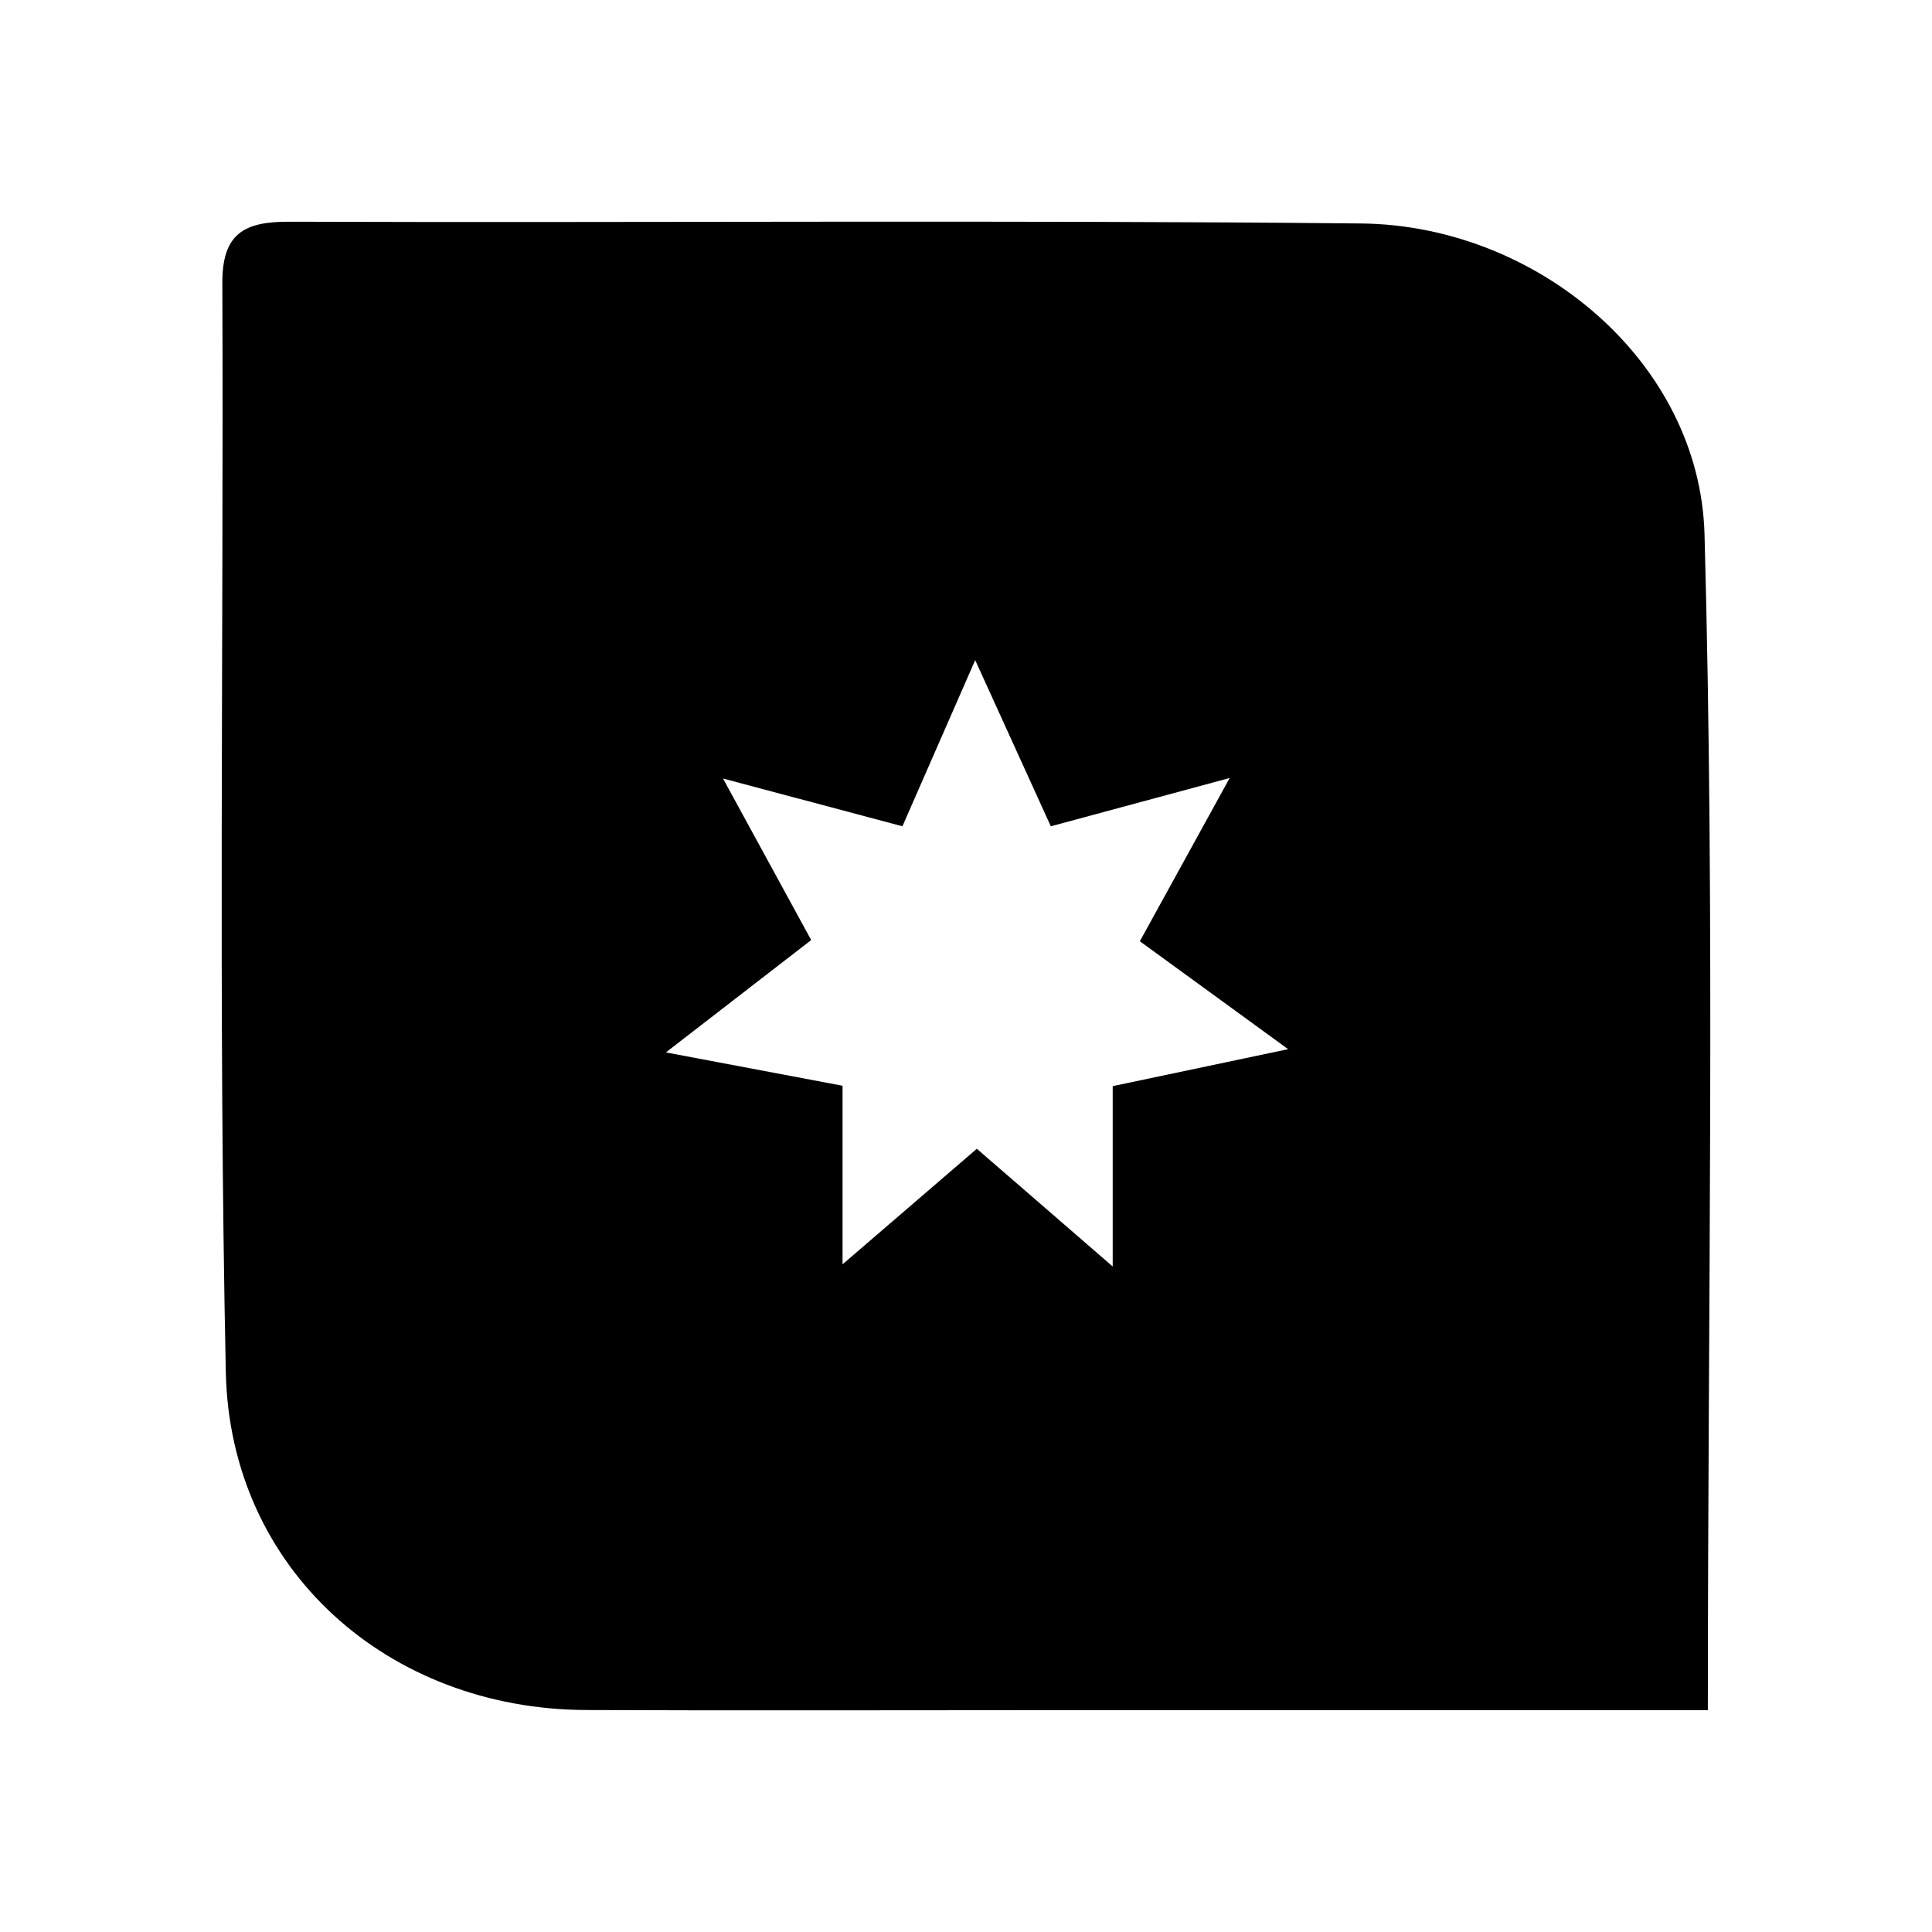
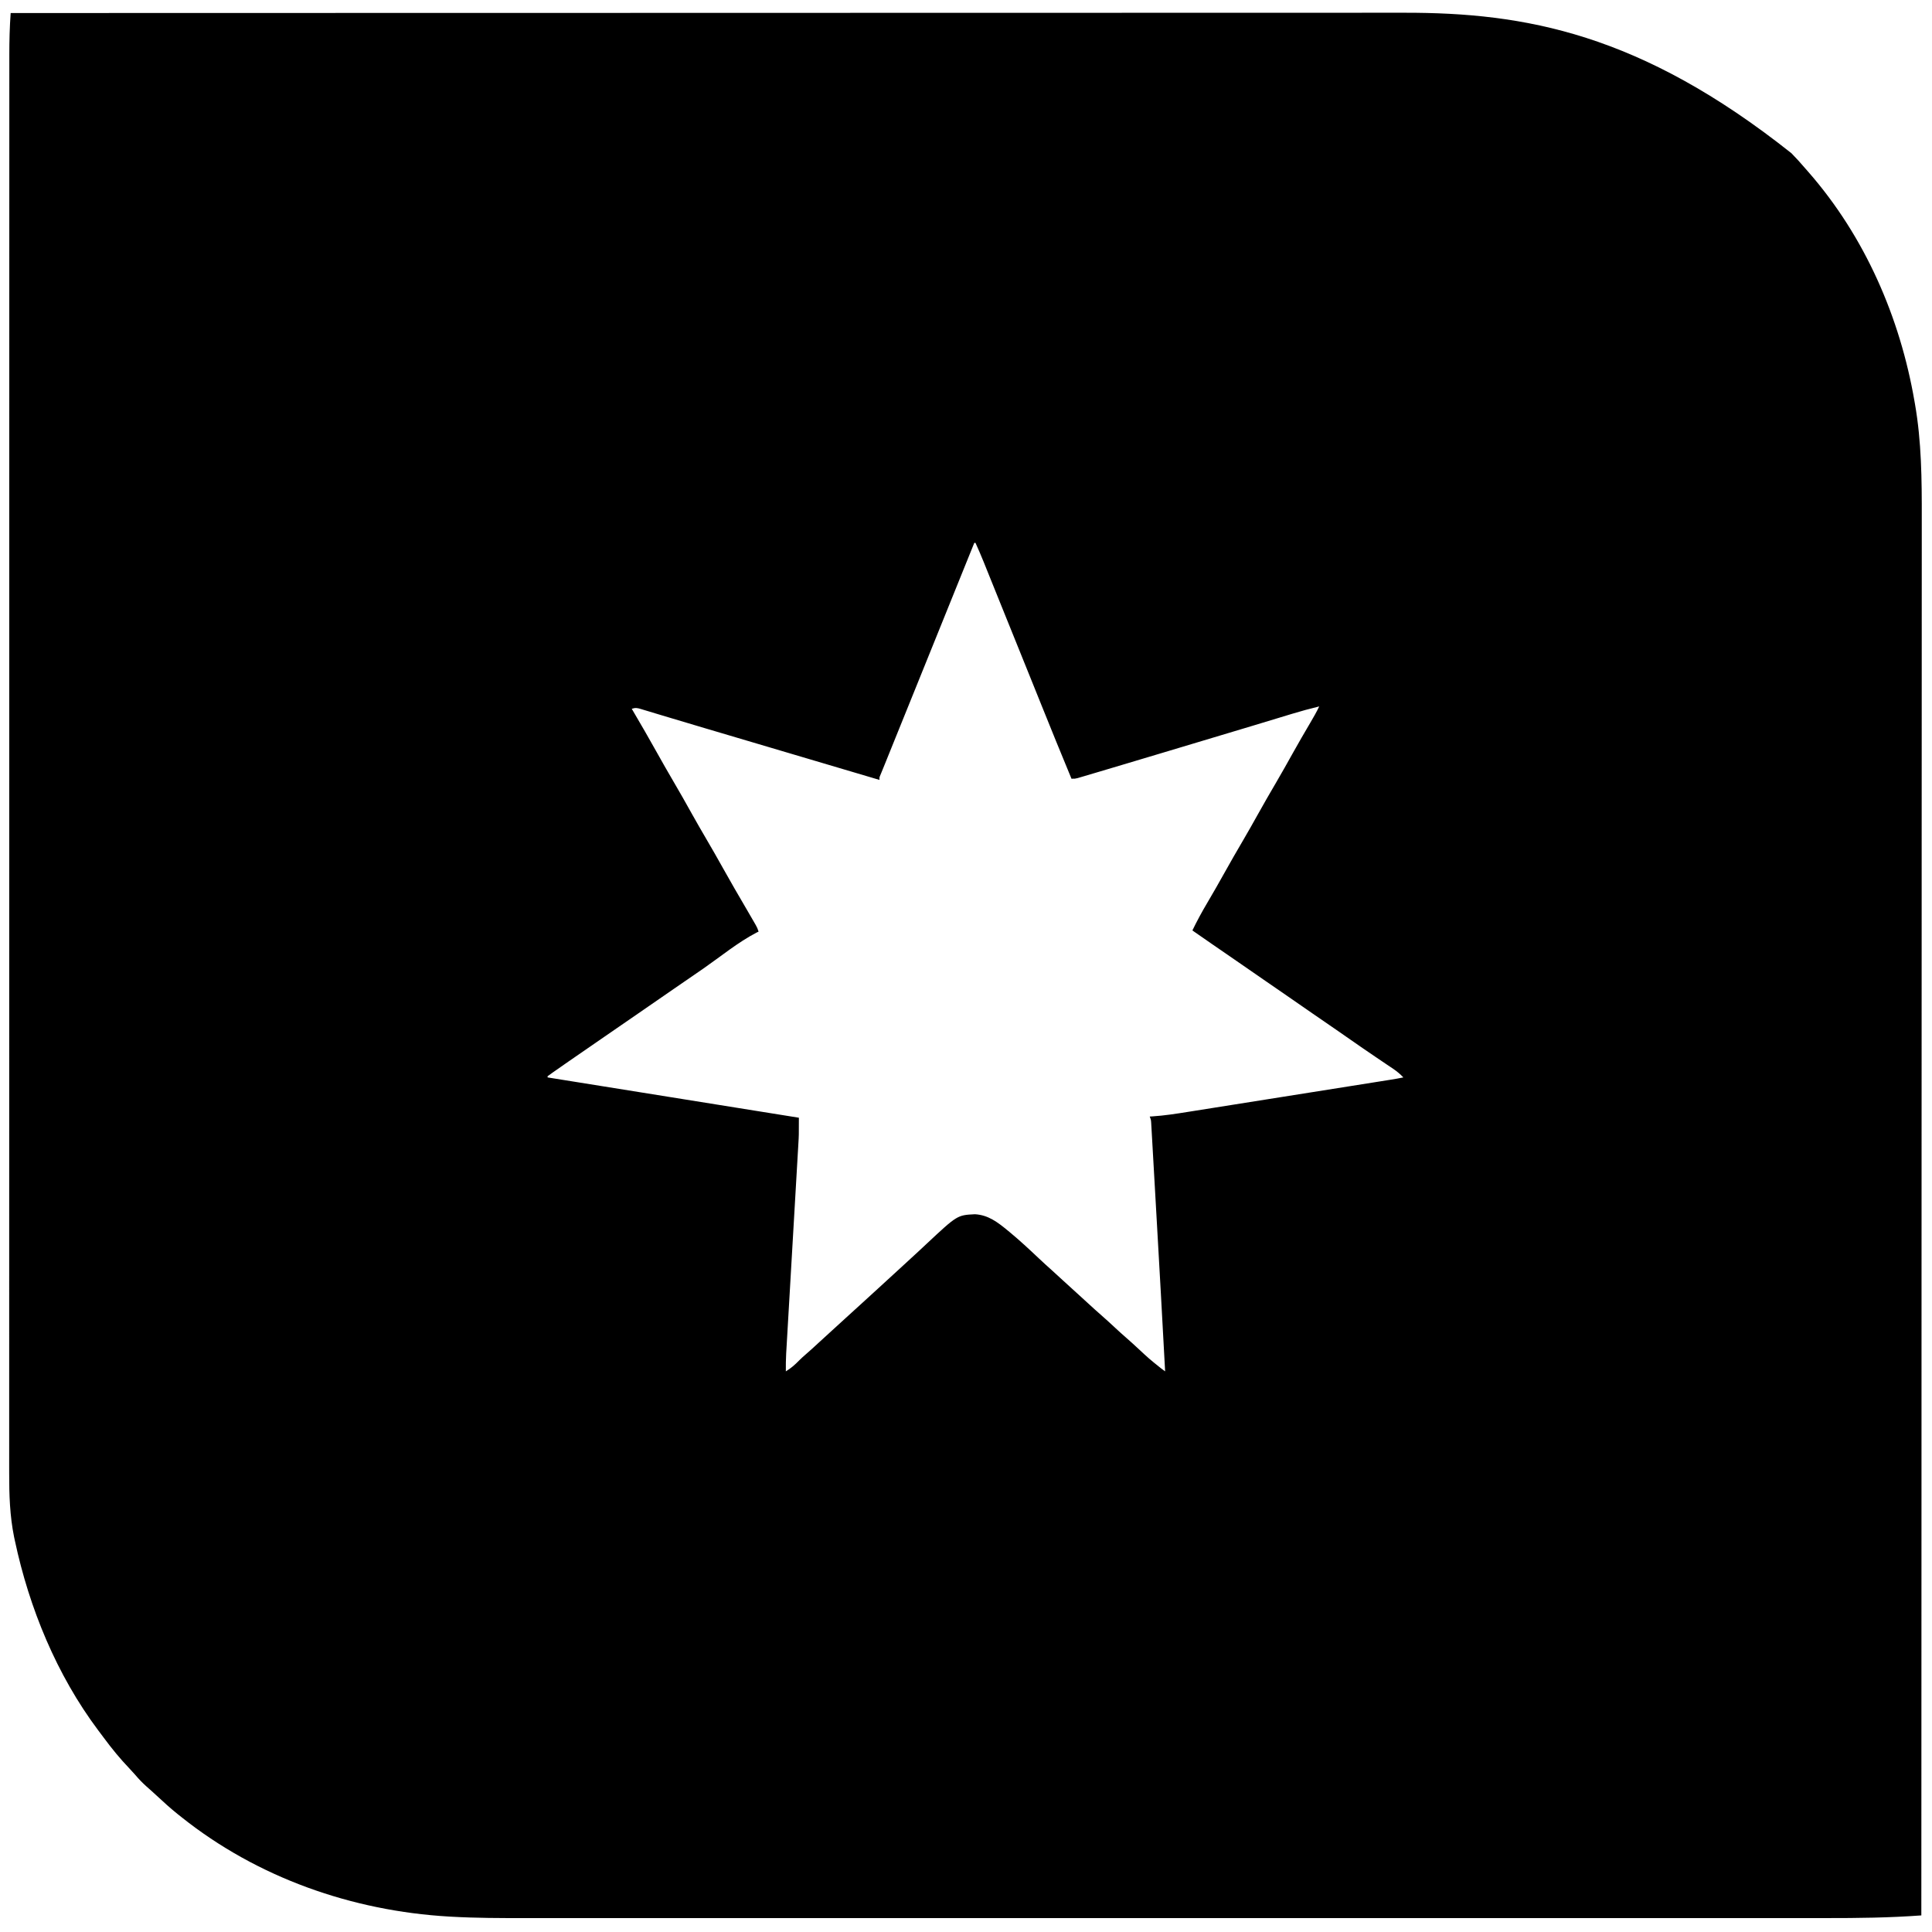
- <svg xmlns="http://www.w3.org/2000/svg" id="Layer_1" data-name="Layer 1" viewBox="0 0 1080 1080">
-   <path d="M954.7,955.99c-127.32,0-249.86,0-372.4,0-84.95,0-169.89.29-254.84-.08-110.26-.47-198.9-78.3-201.23-188.92-4.26-202.84-1.17-405.82-1.94-608.74-.1-27.47,11.93-34.4,37.2-34.31,199.78.67,399.58-1,599.34.98,98.26.98,189.35,77.23,192.01,173.78,5.95,216.62,1.86,433.51,1.86,657.29ZM453.47,525.5c-26.17,20.23-50.87,39.33-81.23,62.8,38.17,7.2,66.81,12.61,98.76,18.64v99.82c28.82-24.8,51.79-44.57,75.06-64.59,25.84,22.38,47.71,41.34,75.95,65.8v-100.81c32.22-6.79,61.18-12.89,98.07-20.67-32.74-23.82-57.51-41.84-82.9-60.32,17.25-31.35,32.1-58.32,50.22-91.26-37.3,10.07-68.14,18.4-99.99,27-14.15-31.1-26.69-58.66-42.27-92.9-15.52,35.44-27.78,63.43-40.68,92.88-33.68-8.96-64.22-17.09-100.29-26.69,18.41,33.73,33.31,61.04,49.29,90.3Z" />
+ <svg xmlns="http://www.w3.org/2000/svg" version="1.1" width="1630" height="1630">
+   <path d="M0 0 C37.12 -0.011 74.241 -0.022 111.361 -0.032 C112.087 -0.032 112.814 -0.032 113.562 -0.032 C191.444 -0.054 269.326 -0.072 347.207 -0.085 C348.939 -0.085 350.67 -0.085 352.401 -0.086 C388.741 -0.091 425.082 -0.097 461.422 -0.102 C479.679 -0.104 497.936 -0.107 516.192 -0.109 C518.946 -0.11 521.7 -0.11 524.454 -0.111 C566.83 -0.117 609.207 -0.125 651.583 -0.137 C652.494 -0.138 653.404 -0.138 654.342 -0.138 C669.017 -0.143 683.692 -0.147 698.367 -0.152 C740.666 -0.165 782.965 -0.177 825.264 -0.182 C826.57 -0.182 826.57 -0.182 827.903 -0.183 C847.027 -0.185 866.151 -0.187 885.275 -0.188 C892.972 -0.189 900.668 -0.189 908.364 -0.19 C909.207 -0.19 910.049 -0.19 910.917 -0.19 C938 -0.192 965.083 -0.201 992.166 -0.213 C1019.476 -0.225 1046.786 -0.23 1074.096 -0.227 C1077.881 -0.227 1081.666 -0.227 1085.451 -0.226 C1086.193 -0.226 1086.935 -0.226 1087.699 -0.226 C1099.386 -0.225 1111.073 -0.231 1122.76 -0.24 C1134.288 -0.249 1145.817 -0.25 1157.345 -0.244 C1163.497 -0.241 1169.649 -0.241 1175.801 -0.25 C1277.404 -0.39 1374.846 17.07 1502.375 118.25 C1506.433 122.36 1510.256 126.605 1514 131 C1514.891 132.016 1515.783 133.032 1516.676 134.047 C1564.335 188.496 1594.04 256.702 1606.25 327.688 C1606.369 328.361 1606.488 329.034 1606.611 329.727 C1612.187 361.629 1612.438 393.593 1612.367 425.87 C1612.356 432.17 1612.364 438.469 1612.369 444.769 C1612.375 455.778 1612.37 466.787 1612.358 477.796 C1612.344 489.591 1612.338 501.386 1612.339 513.181 C1612.339 514.304 1612.339 514.304 1612.34 515.45 C1612.34 519.268 1612.341 523.087 1612.341 526.906 C1612.345 554.45 1612.335 581.995 1612.317 609.539 C1612.299 636.795 1612.288 664.05 1612.285 691.306 C1612.285 692.154 1612.284 693.003 1612.284 693.877 C1612.283 701.625 1612.283 709.373 1612.282 717.121 C1612.28 736.377 1612.277 755.633 1612.273 774.888 C1612.273 775.765 1612.273 776.642 1612.273 777.545 C1612.265 820.128 1612.246 862.71 1612.226 905.293 C1612.219 920.06 1612.213 934.826 1612.206 949.593 C1612.206 950.509 1612.205 951.425 1612.205 952.368 C1612.186 994.992 1612.175 1037.616 1612.165 1080.239 C1612.165 1083.008 1612.164 1085.777 1612.164 1088.547 C1612.16 1106.898 1612.156 1125.25 1612.152 1143.602 C1612.145 1180.114 1612.136 1216.626 1612.128 1253.138 C1612.127 1254.877 1612.127 1256.615 1612.126 1258.354 C1612.108 1336.563 1612.08 1414.772 1612.048 1492.981 C1612.047 1493.713 1612.047 1494.445 1612.047 1495.199 C1612.032 1531.799 1612.016 1568.4 1612 1605 C1585.17 1606.978 1558.435 1607.29 1531.541 1607.257 C1525.484 1607.252 1519.426 1607.258 1513.369 1607.263 C1502.787 1607.271 1492.205 1607.271 1481.622 1607.265 C1470.286 1607.26 1458.95 1607.259 1447.614 1607.263 C1446.534 1607.263 1446.534 1607.263 1445.432 1607.264 C1442.498 1607.265 1439.564 1607.266 1436.63 1607.267 C1409.401 1607.277 1382.172 1607.278 1354.943 1607.273 C1328.71 1607.267 1302.478 1607.265 1276.245 1607.268 C1274.594 1607.268 1272.942 1607.268 1271.29 1607.268 C1264.652 1607.269 1258.013 1607.269 1251.375 1607.27 C1232.82 1607.272 1214.266 1607.273 1195.712 1607.274 C1194.444 1607.274 1194.444 1607.274 1193.152 1607.274 C1166.26 1607.274 1139.368 1607.272 1112.476 1607.268 C1111.605 1607.268 1110.733 1607.268 1109.836 1607.267 C1095.687 1607.265 1081.538 1607.263 1067.389 1607.26 C1011.286 1607.251 955.183 1607.251 899.08 1607.261 C884.939 1607.263 870.798 1607.266 856.658 1607.268 C855.351 1607.268 855.351 1607.268 854.019 1607.268 C827.154 1607.273 800.29 1607.274 773.425 1607.274 C772.159 1607.274 772.159 1607.274 770.867 1607.274 C752.333 1607.273 733.798 1607.272 715.263 1607.27 C708.63 1607.269 701.997 1607.268 695.365 1607.268 C693.715 1607.268 692.065 1607.268 690.415 1607.267 C664.197 1607.265 637.979 1607.268 611.761 1607.273 C584.605 1607.279 557.448 1607.277 530.292 1607.266 C527.367 1607.265 524.442 1607.264 521.517 1607.263 C520.8 1607.263 520.082 1607.262 519.342 1607.262 C508.044 1607.258 496.747 1607.261 485.449 1607.266 C474.3 1607.272 463.152 1607.27 452.003 1607.26 C446.057 1607.256 440.11 1607.254 434.164 1607.261 C413.392 1607.285 392.654 1607.263 371.909 1606.09 C371.196 1606.049 370.483 1606.009 369.748 1605.968 C288.095 1601.211 208.161 1573.225 144 1522 C143.082 1521.276 142.164 1520.551 141.219 1519.805 C134.94 1514.771 129.018 1509.416 123.145 1503.922 C120.351 1501.311 117.496 1498.776 114.625 1496.25 C111.145 1493.126 108.026 1489.904 105.02 1486.328 C103.43 1484.495 101.814 1482.736 100.137 1480.984 C92.33 1472.817 85.32 1464.277 78.616 1455.186 C77.033 1453.044 75.428 1450.92 73.82 1448.797 C38.813 1402.047 15.692 1345.821 3.562 1288.875 C3.327 1287.788 3.092 1286.7 2.85 1285.58 C-0.7 1267.934 -1.297 1250.09 -1.249 1232.145 C-1.251 1230.016 -1.253 1227.887 -1.257 1225.758 C-1.264 1219.945 -1.258 1214.131 -1.251 1208.318 C-1.245 1201.98 -1.25 1195.641 -1.255 1189.303 C-1.26 1178.206 -1.259 1167.109 -1.252 1156.012 C-1.245 1144.114 -1.242 1132.215 -1.245 1120.317 C-1.245 1119.564 -1.245 1118.81 -1.245 1118.034 C-1.246 1114.192 -1.247 1110.35 -1.248 1106.508 C-1.254 1078.743 -1.251 1050.977 -1.242 1023.212 C-1.233 995.715 -1.228 968.218 -1.229 940.72 C-1.229 938.992 -1.229 937.264 -1.229 935.536 C-1.229 928.59 -1.229 921.644 -1.229 914.699 C-1.229 895.285 -1.229 875.87 -1.228 856.456 C-1.228 855.572 -1.228 854.688 -1.228 853.778 C-1.227 825.619 -1.222 797.46 -1.216 769.302 C-1.216 767.932 -1.216 767.932 -1.215 766.535 C-1.212 751.709 -1.209 736.883 -1.205 722.057 C-1.191 663.249 -1.185 604.441 -1.185 545.632 C-1.185 543.773 -1.185 541.914 -1.185 540.055 C-1.185 536.341 -1.185 532.627 -1.185 528.913 C-1.186 520.585 -1.186 512.258 -1.186 503.93 C-1.186 502.086 -1.186 500.241 -1.186 498.397 C-1.186 449.111 -1.182 399.825 -1.175 350.539 C-1.175 349.679 -1.175 348.818 -1.175 347.931 C-1.173 332.26 -1.173 332.26 -1.172 324.572 C-1.17 305.654 -1.168 286.736 -1.167 267.818 C-1.167 266.966 -1.167 266.114 -1.167 265.236 C-1.167 261.803 -1.167 258.369 -1.167 254.935 C-1.166 223.066 -1.163 191.197 -1.153 159.328 C-1.152 156.271 -1.151 153.214 -1.15 150.157 C-1.149 149.407 -1.149 148.657 -1.149 147.884 C-1.145 136.017 -1.145 124.151 -1.146 112.284 C-1.147 100.609 -1.145 88.934 -1.138 77.259 C-1.135 71.016 -1.134 64.774 -1.136 58.532 C-1.139 52.848 -1.136 47.164 -1.131 41.481 C-1.129 39.442 -1.13 37.404 -1.132 35.366 C-1.144 23.538 -0.852 11.799 0 0 Z M813 447 C812.779 447.547 812.558 448.094 812.331 448.658 C796.058 488.959 779.779 529.258 763.47 569.544 C757.963 583.149 752.458 596.754 746.957 610.361 C746.121 612.429 745.284 614.497 744.448 616.564 C743.282 619.449 742.115 622.334 740.949 625.219 C740.608 626.062 740.267 626.905 739.916 627.773 C739.269 629.374 738.623 630.976 737.978 632.578 C737.28 634.308 736.575 636.035 735.866 637.76 C735.315 639.11 735.315 639.11 734.753 640.486 C734.418 641.303 734.082 642.12 733.736 642.961 C732.887 644.952 732.887 644.952 733 647 C730.95 646.393 728.9 645.785 726.85 645.178 C726.188 644.982 725.527 644.786 724.845 644.584 C721.012 643.448 717.179 642.312 713.347 641.177 C705.347 638.806 697.346 636.436 689.346 634.066 C684.645 632.673 679.943 631.28 675.242 629.887 C674.287 629.604 673.331 629.32 672.347 629.029 C661.872 625.925 651.397 622.821 640.923 619.717 C640.025 619.451 639.127 619.185 638.202 618.911 C633.739 617.588 629.277 616.266 624.814 614.943 C616.198 612.389 607.582 609.837 598.965 607.287 C595.676 606.314 592.387 605.341 589.098 604.367 C588.306 604.133 587.515 603.899 586.7 603.657 C576.542 600.65 566.391 597.622 556.246 594.57 C553.146 593.641 550.046 592.713 546.945 591.785 C544.222 590.967 541.502 590.139 538.782 589.312 C537.212 588.841 535.641 588.372 534.07 587.902 C533.381 587.689 532.691 587.476 531.981 587.256 C528.733 586.297 527.299 585.9 524 587 C524.351 587.596 524.702 588.192 525.063 588.806 C531.823 600.309 538.512 611.841 545 623.5 C549.576 631.722 554.236 639.886 559 648 C564.372 657.149 569.591 666.374 574.75 675.645 C578.75 682.814 582.843 689.921 587 697 C591.764 705.114 596.424 713.278 601 721.5 C607.34 732.89 613.886 744.151 620.477 755.397 C622.602 759.028 624.715 762.666 626.812 766.312 C627.417 767.361 628.022 768.409 628.645 769.488 C630 772 630 772 631 775 C630.448 775.259 629.897 775.518 629.328 775.785 C613.683 783.949 599.17 795.876 584.717 805.944 C576.227 811.853 567.695 817.7 559.151 823.531 C549.294 830.262 539.481 837.052 529.688 843.875 C520.209 850.478 510.692 857.02 501.151 863.531 C491.046 870.431 480.984 877.39 470.938 884.375 C469.961 885.053 468.985 885.732 467.979 886.431 C465.317 888.284 462.658 890.141 460 892 C458.892 892.768 458.892 892.768 457.762 893.552 C456.157 894.676 454.575 895.834 453 897 C453 897.33 453 897.66 453 898 C522.96 909.22 592.92 920.44 665 932 C665 946.932 665 946.932 664.582 953.792 C664.515 954.975 664.515 954.975 664.446 956.182 C664.298 958.774 664.144 961.366 663.99 963.958 C663.882 965.837 663.773 967.716 663.665 969.595 C663.433 973.616 663.199 977.636 662.963 981.657 C662.589 988.02 662.221 994.383 661.854 1000.747 C661.14 1013.101 660.421 1025.455 659.7 1037.809 C658.783 1053.548 657.869 1069.288 656.959 1085.028 C656.594 1091.348 656.226 1097.669 655.855 1103.99 C655.626 1107.923 655.398 1111.857 655.17 1115.791 C655.065 1117.609 654.959 1119.428 654.851 1121.246 C654.704 1123.736 654.561 1126.226 654.418 1128.716 C654.375 1129.428 654.332 1130.14 654.288 1130.874 C654.003 1135.922 653.967 1140.944 654 1146 C658.315 1143.369 661.658 1140.457 665.172 1136.836 C666.929 1135.072 668.739 1133.437 670.625 1131.812 C674.281 1128.659 677.835 1125.407 681.375 1122.125 C685.226 1118.556 689.089 1115.004 693 1111.5 C696.867 1108.035 700.69 1104.527 704.5 1101 C709.126 1096.718 713.787 1092.478 718.48 1088.27 C722.837 1084.345 727.15 1080.374 731.468 1076.407 C733.977 1074.103 736.489 1071.802 739 1069.5 C740.001 1068.582 741.003 1067.664 742.004 1066.746 C743.99 1064.925 745.977 1063.105 747.965 1061.285 C752.621 1057.021 757.272 1052.753 761.908 1048.467 C763.556 1046.943 765.208 1045.423 766.859 1043.902 C768.821 1042.095 770.766 1040.275 772.703 1038.441 C798.648 1014.167 798.648 1014.167 813.562 1013.438 C824.74 1014.071 832.598 1020.102 841 1027 C841.541 1027.444 842.083 1027.888 842.641 1028.345 C851.181 1035.403 859.269 1042.921 867.316 1050.531 C870.993 1054.005 874.738 1057.394 878.512 1060.762 C881.534 1063.48 884.518 1066.238 887.5 1069 C892.121 1073.277 896.775 1077.513 901.465 1081.715 C904.369 1084.333 907.248 1086.978 910.125 1089.625 C913.362 1092.602 916.611 1095.56 919.938 1098.438 C924.121 1102.062 928.164 1105.834 932.222 1109.597 C935.114 1112.274 938.019 1114.923 941 1117.5 C944.574 1120.589 948.037 1123.789 951.5 1127 C960.578 1135.436 960.578 1135.436 970.23 1143.195 C970.94 1143.724 971.649 1144.253 972.38 1144.797 C973.182 1145.393 973.182 1145.393 974 1146 C971.642 1101.832 969.154 1057.671 966.633 1013.512 C966.542 1011.914 966.451 1010.316 966.359 1008.719 C966.314 1007.928 966.269 1007.137 966.223 1006.323 C965.902 1000.709 965.584 995.095 965.267 989.481 C964.875 982.542 964.48 975.603 964.081 968.664 C963.874 965.055 963.668 961.445 963.465 957.836 C963.243 953.871 963.014 949.906 962.784 945.942 C962.719 944.767 962.655 943.593 962.588 942.383 C962.525 941.315 962.462 940.247 962.397 939.147 C962.344 938.219 962.291 937.292 962.237 936.336 C962.071 933.847 962.071 933.847 961 931 C962.07 930.943 962.07 930.943 963.162 930.885 C973.346 930.231 983.32 928.669 993.389 927.057 C995.313 926.752 997.238 926.448 999.163 926.145 C1004.353 925.325 1009.543 924.499 1014.732 923.672 C1020.174 922.805 1025.617 921.944 1031.06 921.083 C1040.189 919.637 1049.318 918.187 1058.446 916.735 C1071.321 914.687 1084.197 912.645 1097.073 910.605 C1106 909.191 1114.928 907.774 1123.855 906.358 C1126.018 906.014 1128.18 905.671 1130.343 905.328 C1136.501 904.351 1142.66 903.373 1148.818 902.393 C1150.683 902.097 1152.548 901.8 1154.413 901.504 C1156.957 901.101 1159.501 900.696 1162.045 900.29 C1162.784 900.173 1163.524 900.056 1164.285 899.936 C1167.874 899.363 1171.443 898.745 1175 898 C1172.308 895.175 1169.594 892.891 1166.359 890.715 C1165.462 890.108 1164.565 889.501 1163.641 888.875 C1162.687 888.236 1161.733 887.596 1160.75 886.938 C1158.743 885.581 1156.737 884.224 1154.73 882.867 C1153.747 882.204 1152.764 881.541 1151.751 880.858 C1148.176 878.444 1144.616 876.009 1141.062 873.562 C1140.443 873.136 1139.823 872.71 1139.184 872.271 C1132.337 867.555 1125.521 862.796 1118.699 858.043 C1111.892 853.304 1105.057 848.608 1098.204 843.934 C1090.953 838.982 1083.75 833.963 1076.547 828.941 C1070.551 824.765 1064.537 820.617 1058.5 816.5 C1050.49 811.037 1042.529 805.506 1034.575 799.961 C1027.519 795.046 1020.434 790.176 1013.331 785.329 C1007.858 781.593 1002.415 777.82 997 774 C1000.854 766.065 1004.993 758.393 1009.5 750.812 C1014.438 742.431 1019.273 734.002 1024 725.5 C1029.136 716.27 1034.402 707.128 1039.75 698.02 C1043.922 690.895 1047.985 683.715 1052 676.5 C1057.136 667.271 1062.402 658.128 1067.75 649.02 C1072.521 640.873 1077.137 632.647 1081.726 624.397 C1086.525 615.792 1091.466 607.275 1096.471 598.789 C1099.137 594.256 1101.741 589.75 1104 585 C1096.194 586.887 1088.488 588.976 1080.809 591.324 C1079.718 591.655 1078.627 591.985 1077.504 592.326 C1074.46 593.248 1071.417 594.174 1068.374 595.099 C1062.124 596.998 1055.87 598.887 1049.617 600.777 C1048.852 601.009 1048.086 601.24 1047.297 601.479 C1023.765 608.595 1000.209 615.632 976.654 622.676 C973.087 623.743 969.52 624.81 965.953 625.878 C960.229 627.59 954.506 629.302 948.782 631.014 C946.666 631.646 944.55 632.279 942.435 632.912 C936.622 634.652 930.807 636.386 924.99 638.113 C922.893 638.735 920.796 639.359 918.699 639.983 C915.373 640.973 912.045 641.956 908.717 642.938 C907.688 643.245 906.659 643.552 905.599 643.868 C904.647 644.148 903.696 644.427 902.716 644.715 C901.876 644.964 901.036 645.213 900.17 645.469 C898 646 898 646 895 646 C886.13 624.661 877.447 603.248 868.812 581.812 C868.543 581.143 868.273 580.473 867.995 579.783 C865.543 573.694 863.091 567.605 860.639 561.517 C855.058 547.656 849.458 533.802 843.854 519.95 C843.102 518.09 842.35 516.231 841.598 514.371 C841.228 513.456 840.858 512.542 840.476 511.6 C838.007 505.495 835.543 499.389 833.08 493.281 C831.33 488.941 829.579 484.602 827.828 480.262 C826.995 478.198 826.164 476.134 825.332 474.07 C824.183 471.216 823.031 468.362 821.879 465.508 C821.544 464.676 821.21 463.843 820.865 462.986 C818.69 457.605 816.39 452.289 814 447 C813.67 447 813.34 447 813 447 Z " fill="#000000" transform="translate(9,11)" />
</svg>
